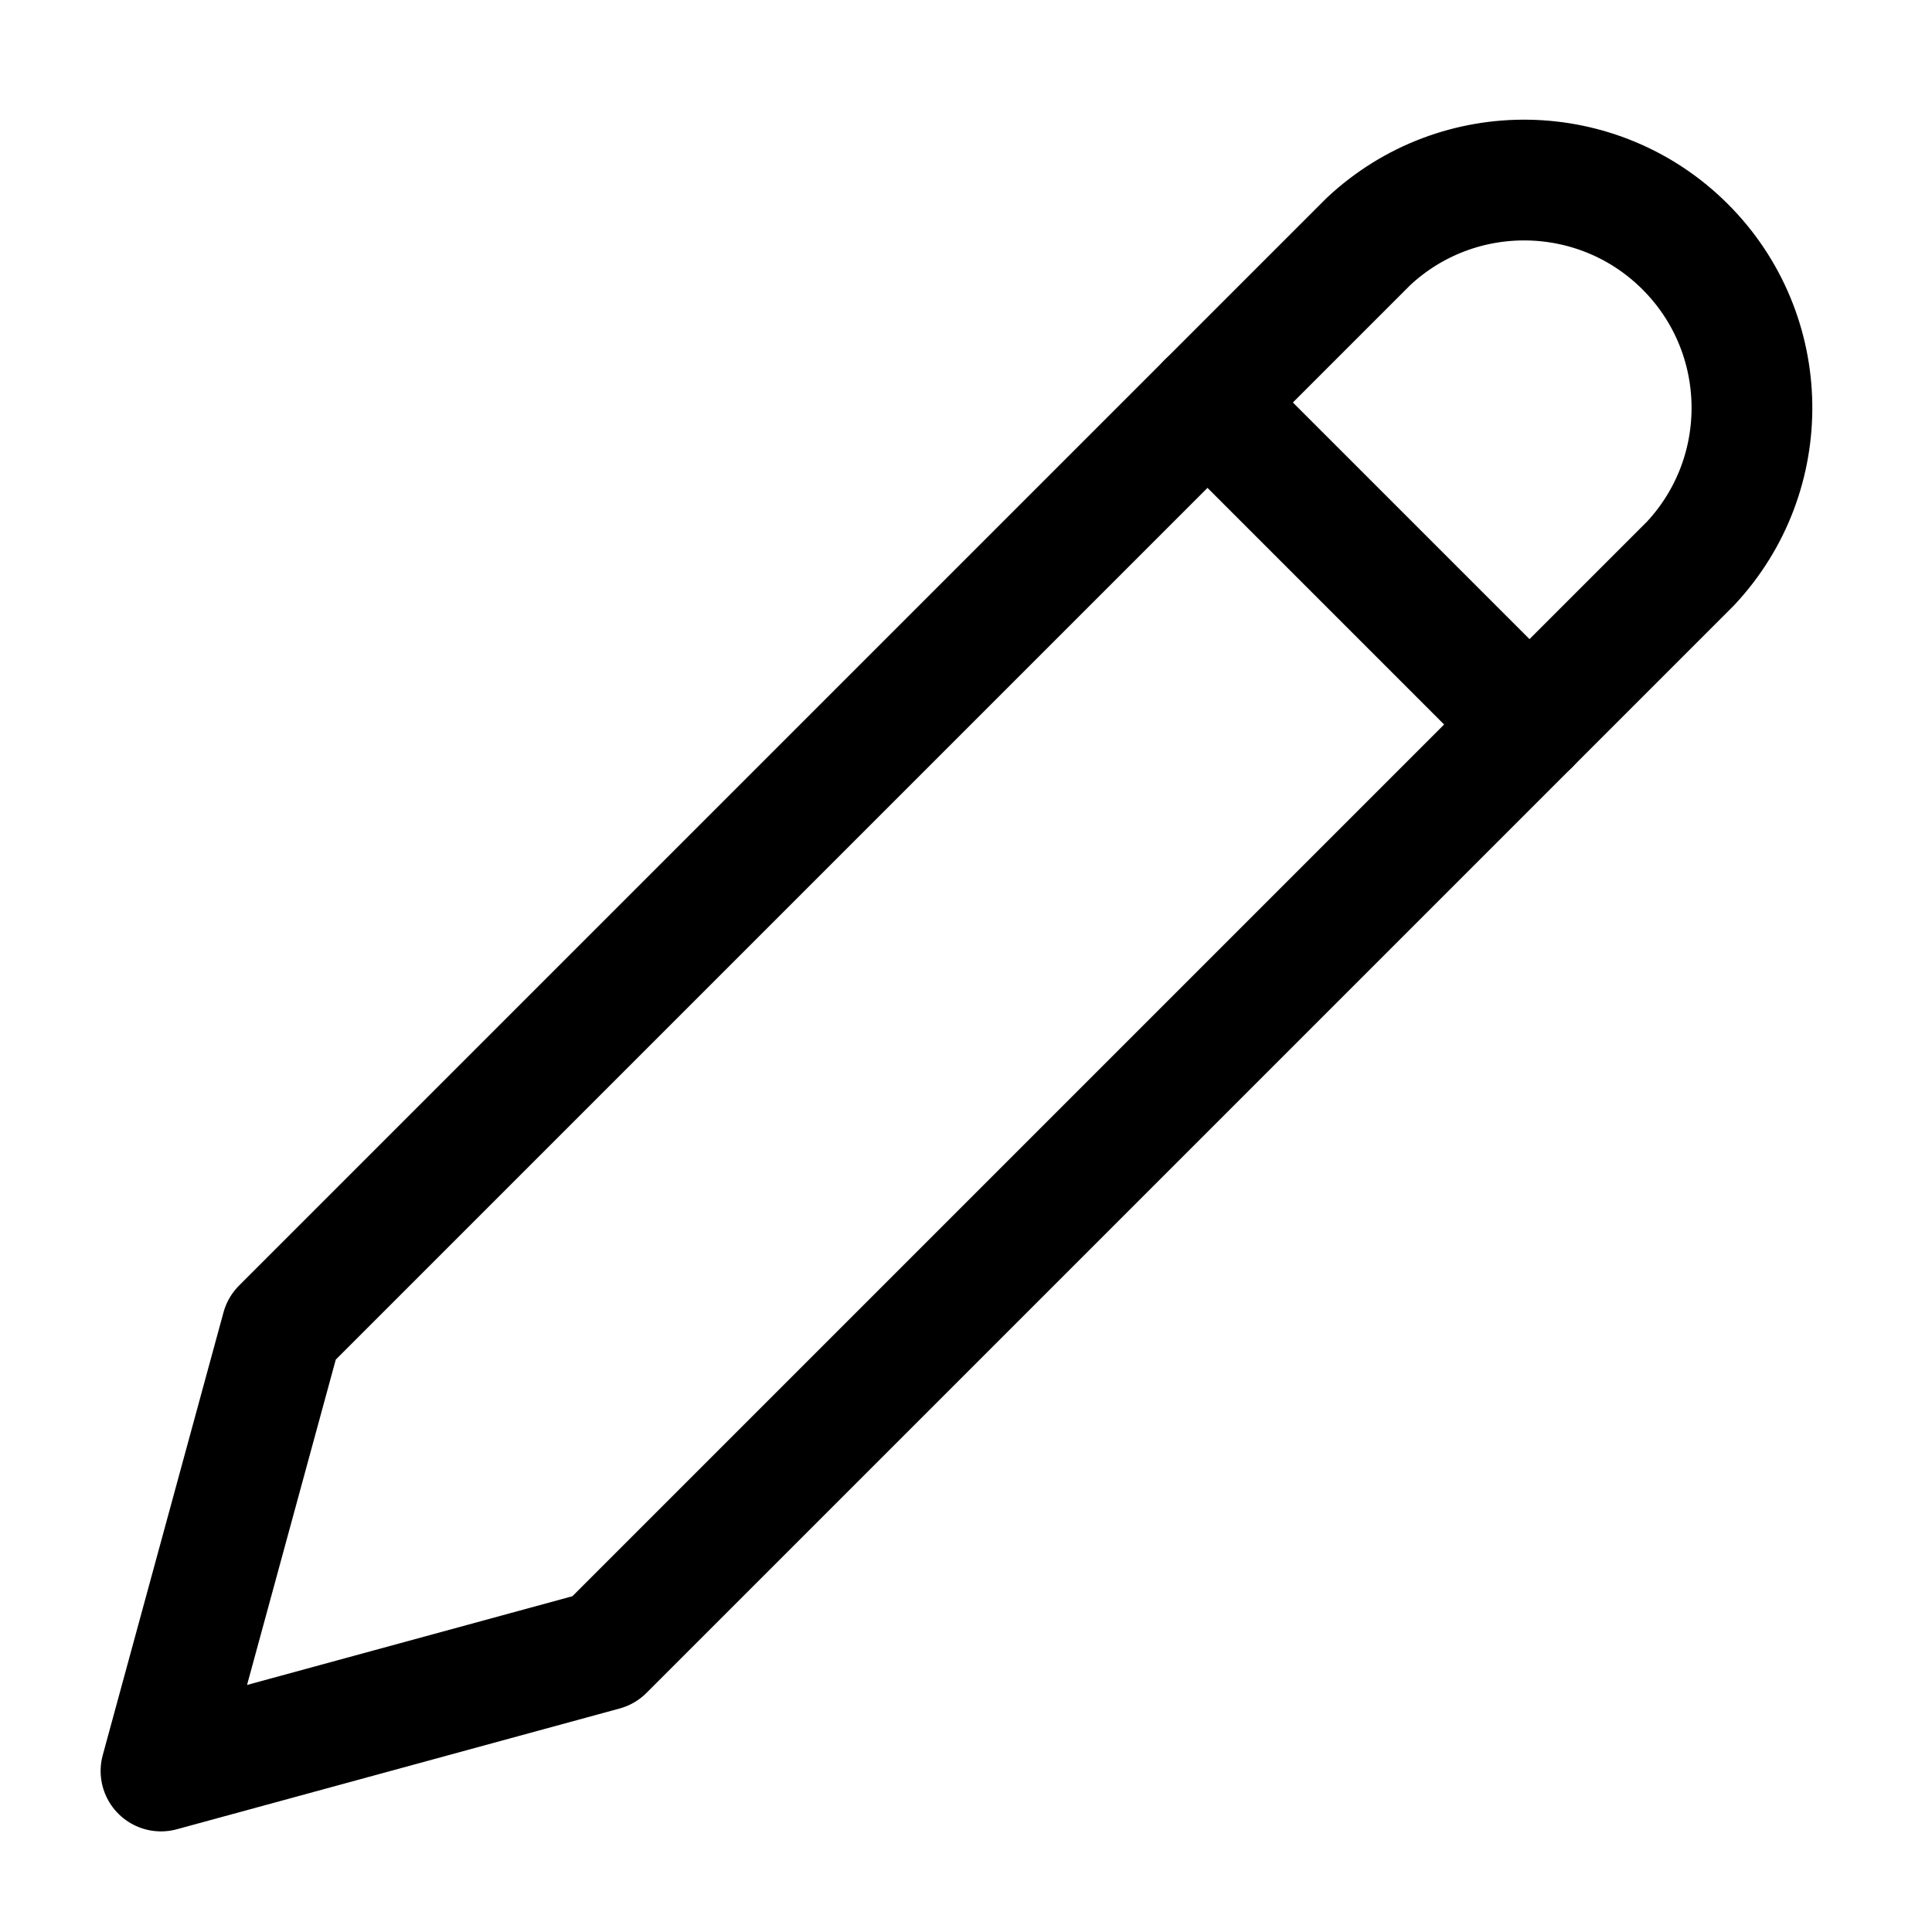
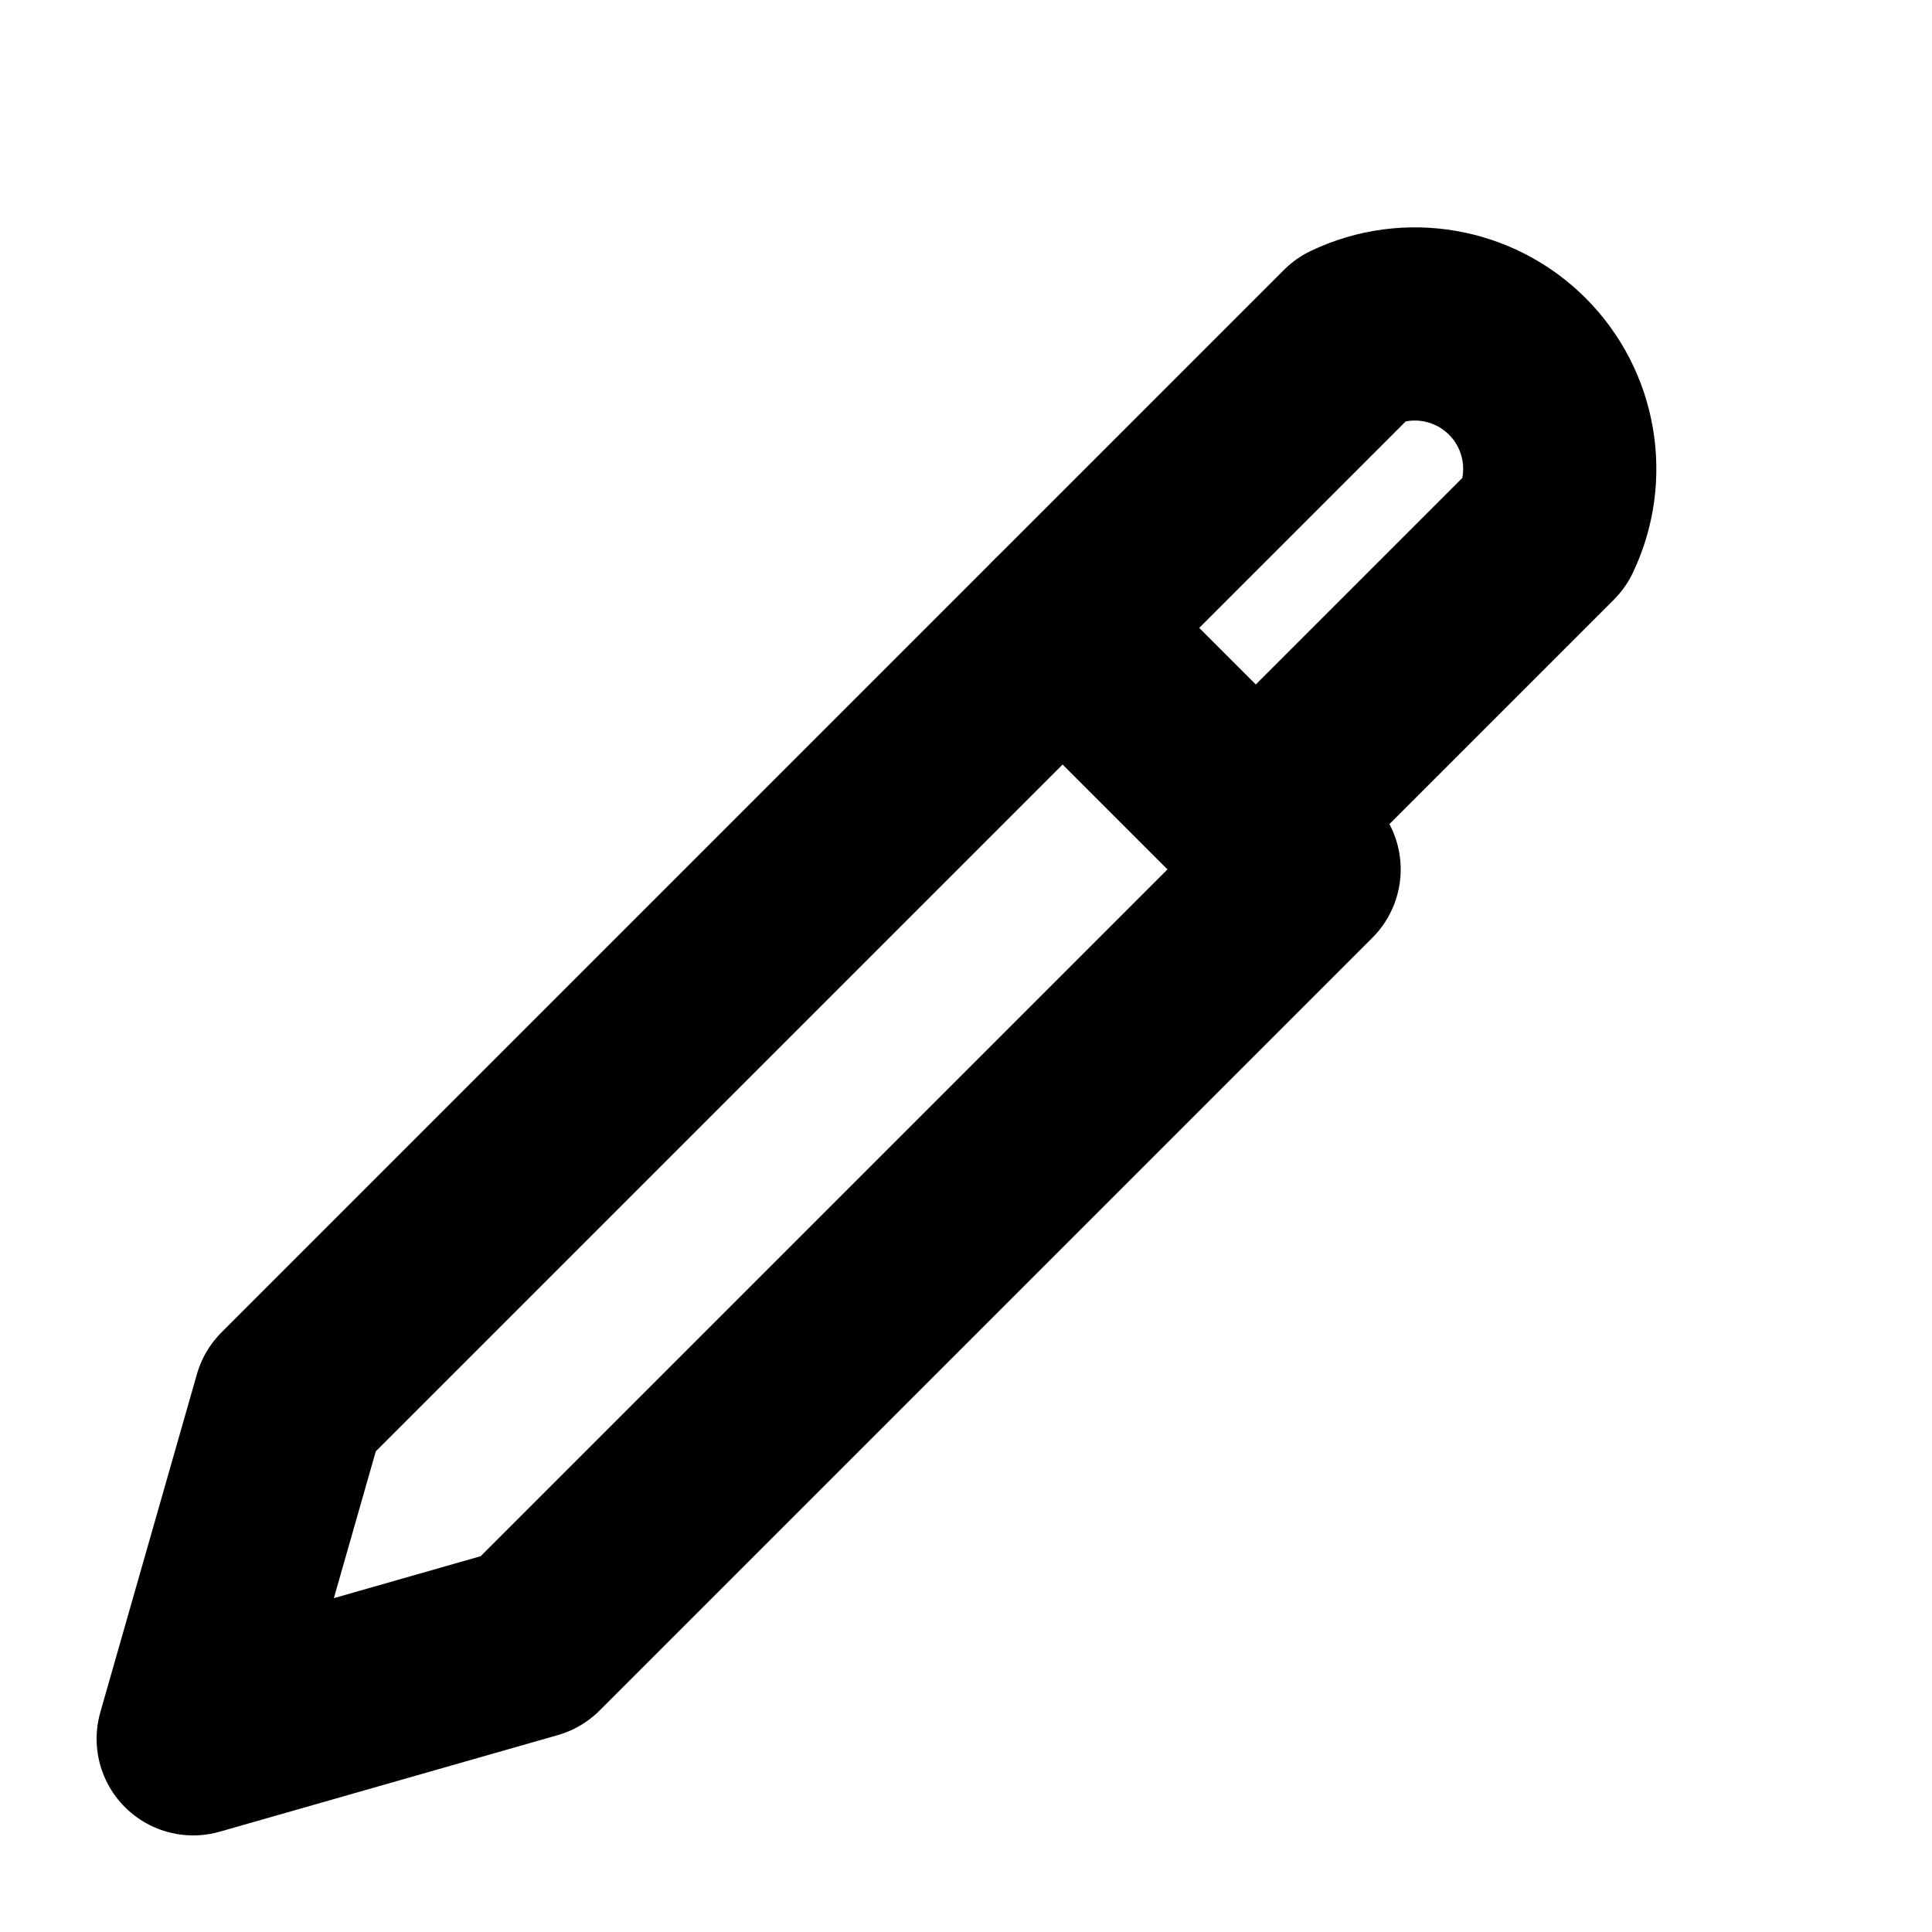
- <svg xmlns="http://www.w3.org/2000/svg" width="100%" height="100%" viewBox="0 0 24 24" fill="none" stroke="currentColor" stroke-width="1.5" stroke-linecap="round" stroke-linejoin="round">
-   <path d="M17 3a2.83 2.83 0 014 4L7.5 20.5 2 22l1.5-5.5z" />
-   <path d="m15 5 4 4" />
+ <svg xmlns="http://www.w3.org/2000/svg" width="100%" height="100%" viewBox="-10 -10 20 20" fill="none" stroke="currentColor" stroke-width="2" stroke-linecap="round" stroke-linejoin="round">
+   <path d="M-4.5,7 l-3.5,1 1,-3.5 L1,-3.5 l2.5,2.5 z" />
+   <path d="M1,-3.5 l3,-3 a1.5,1.5 0 0 1 2,2 l-3,3" />
</svg>
